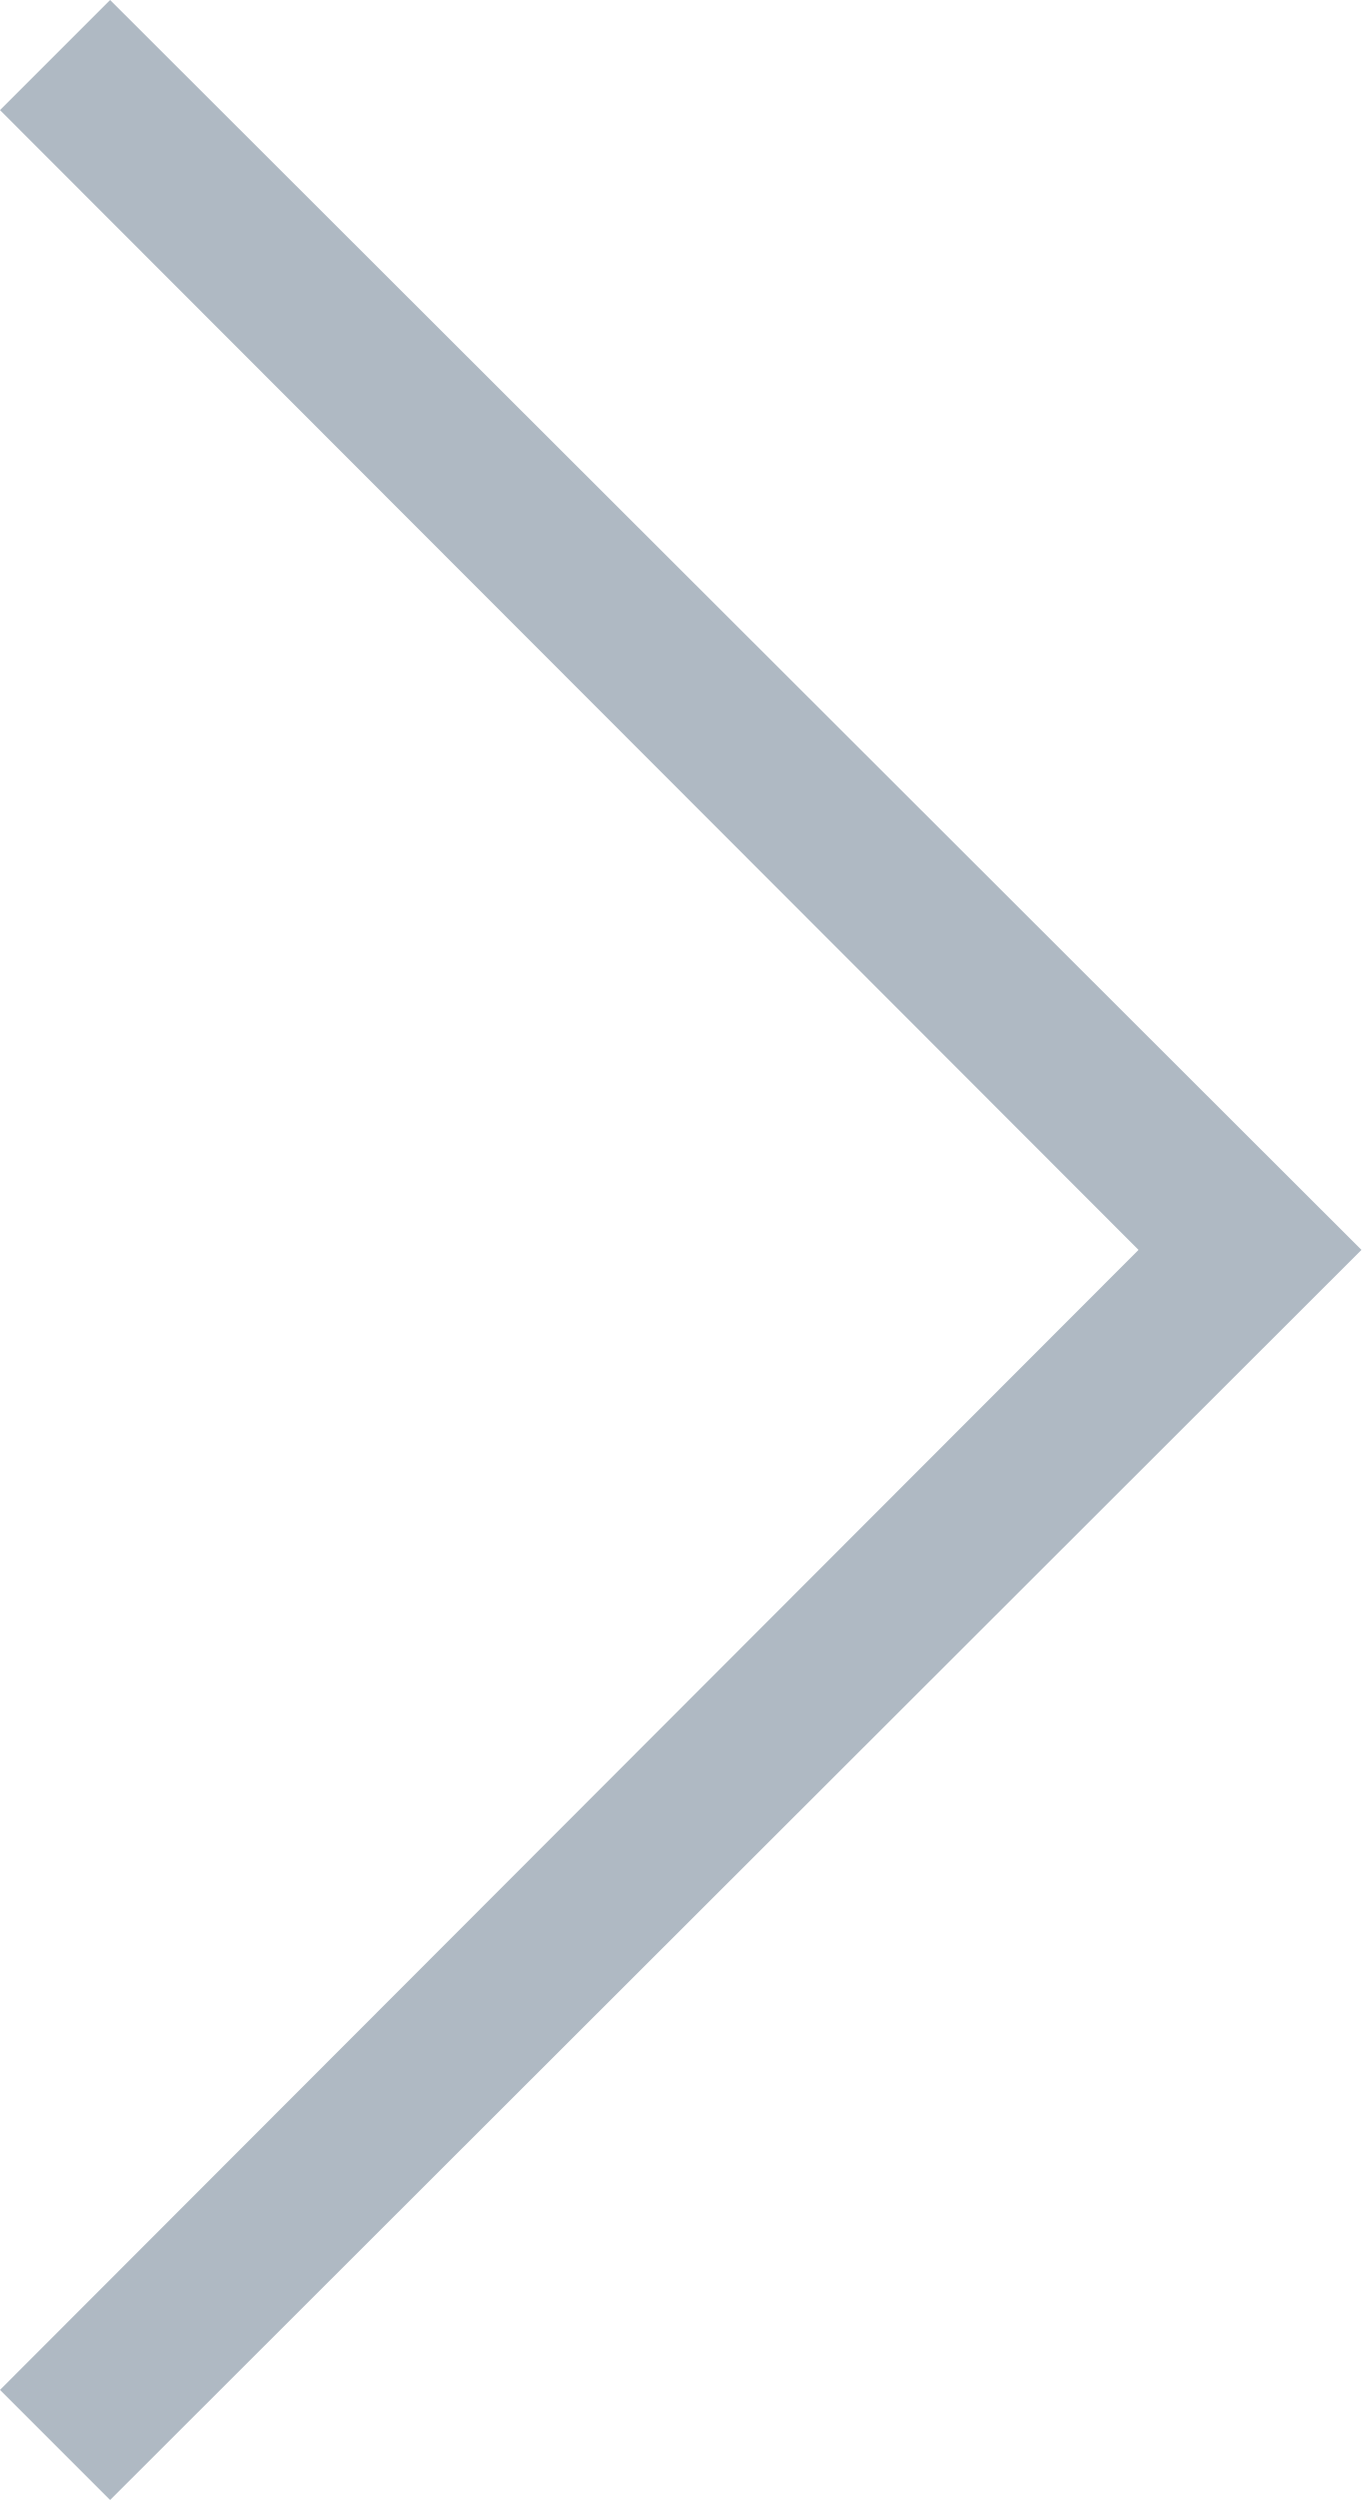
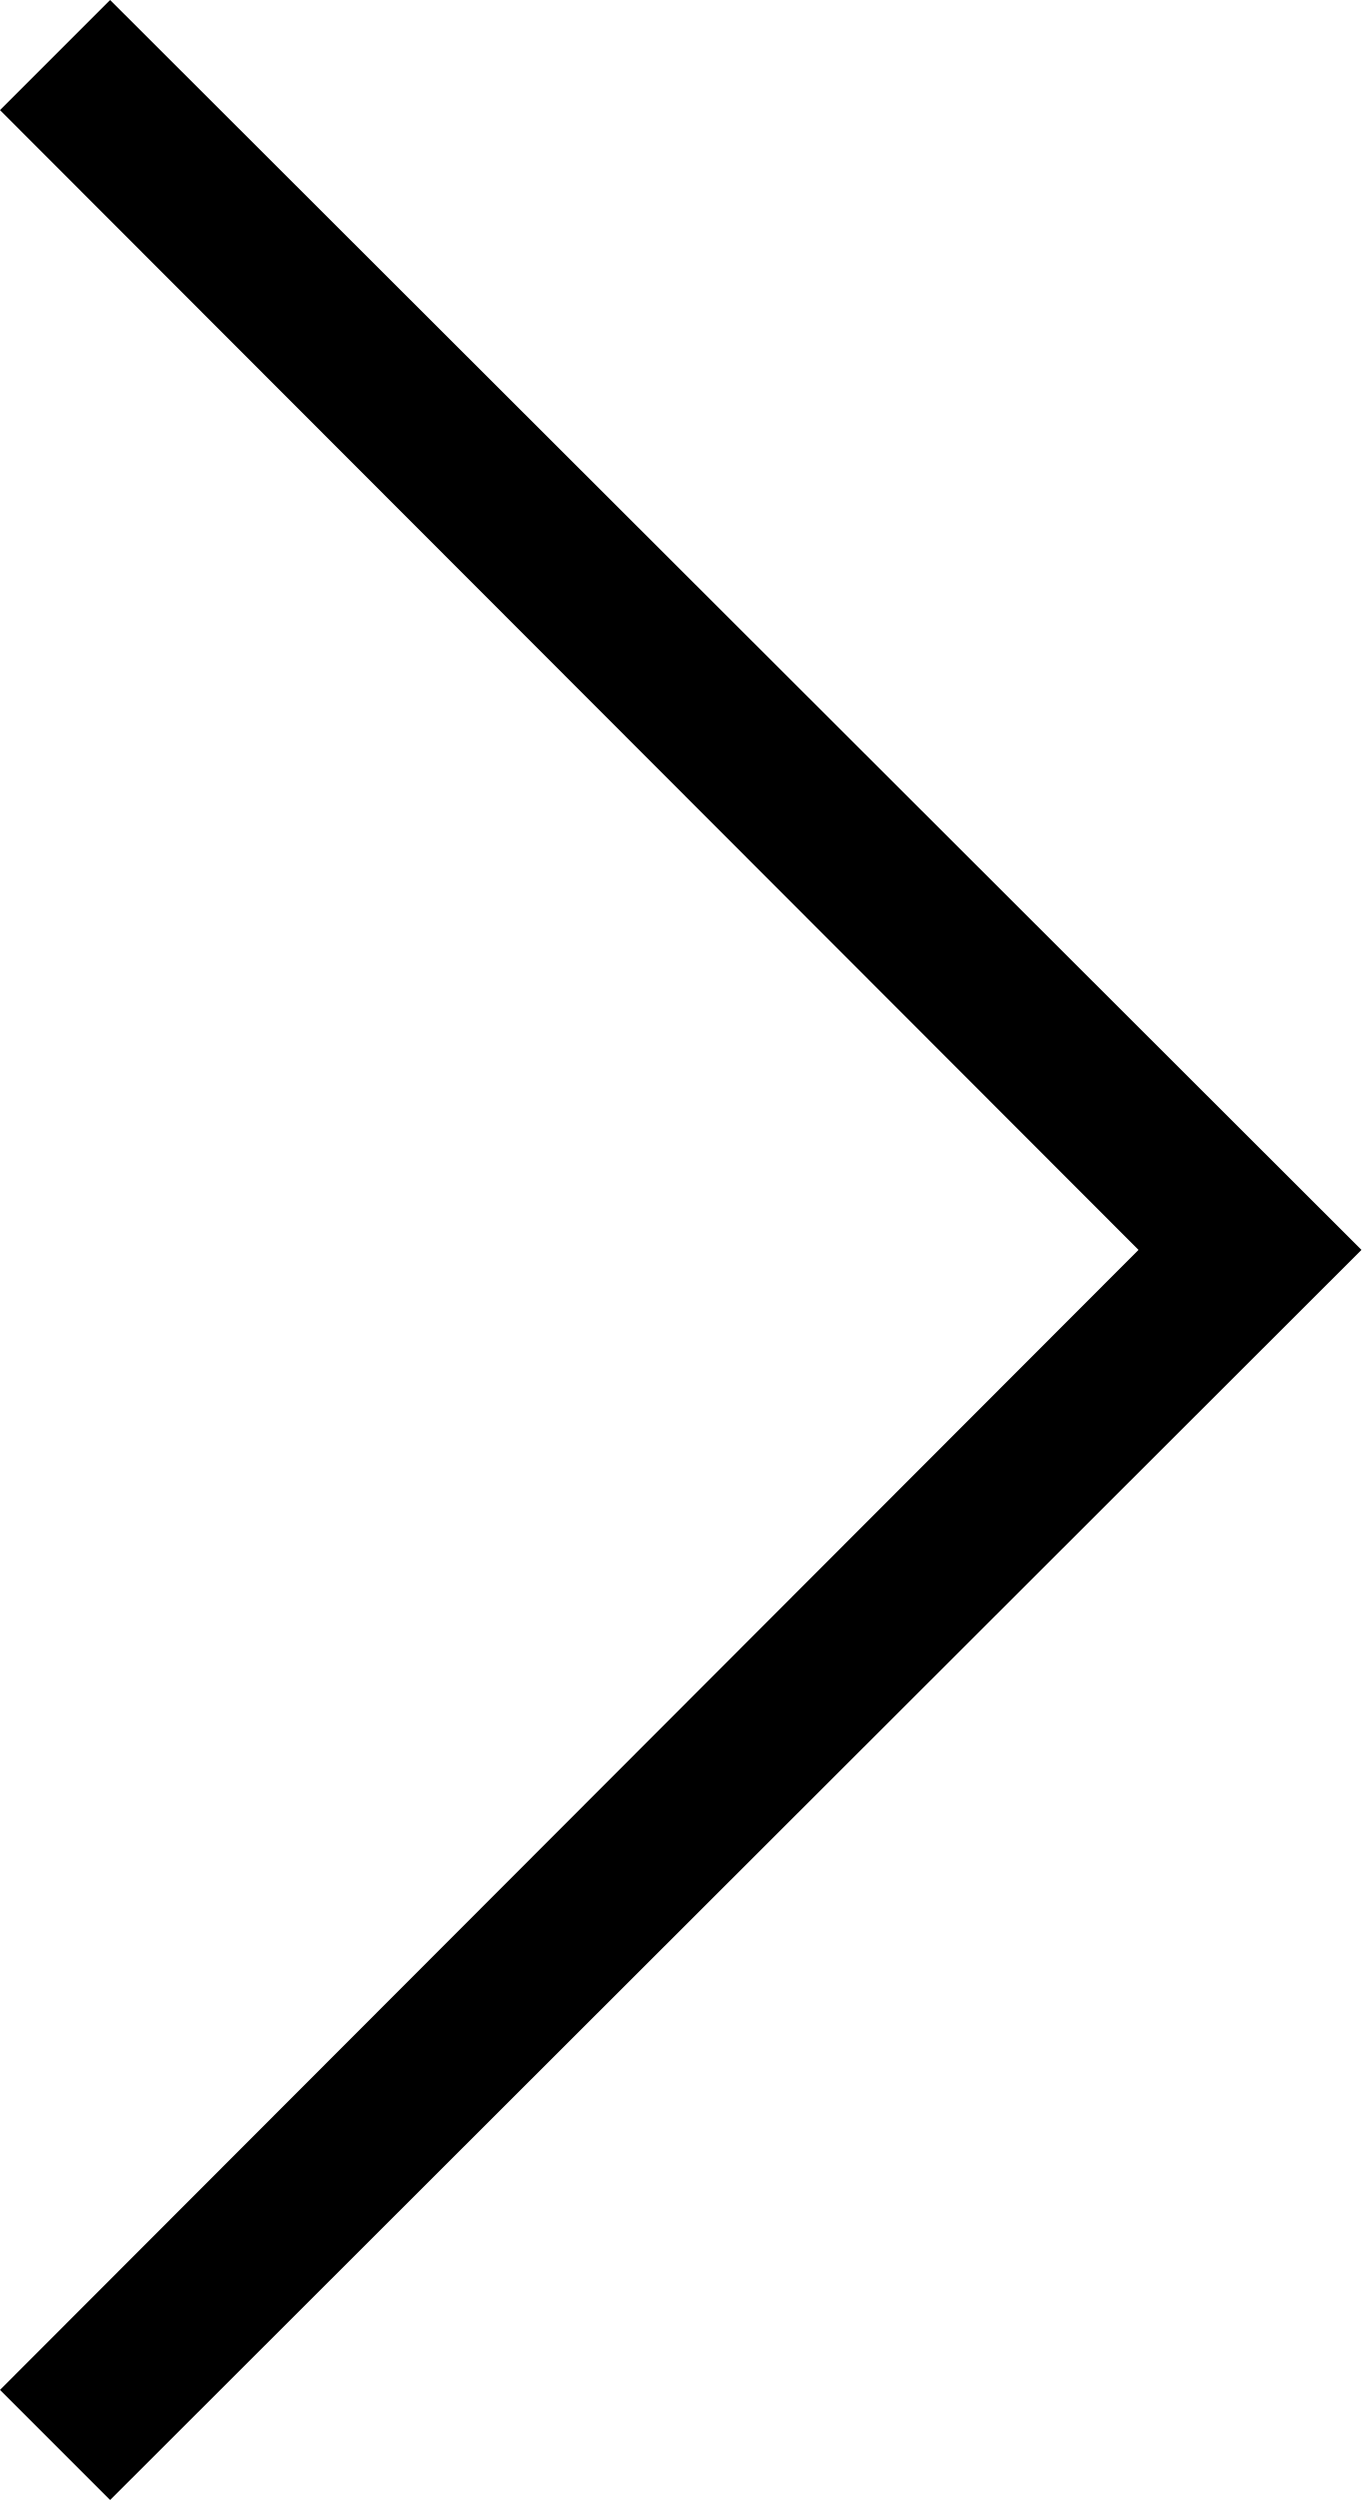
<svg xmlns="http://www.w3.org/2000/svg" viewBox="0 0 6.516 11.965">
  <g data-name="Layer 2">
    <g data-name="Layer 1">
-       <path d="M5.449,5.982,0,.527.527,0,6.516,5.982.527,11.965,0,11.438Z" fill="#afb9c3" />
+       <path d="M5.449,5.982,0,.527.527,0,6.516,5.982.527,11.965,0,11.438Z" />
    </g>
  </g>
</svg>
